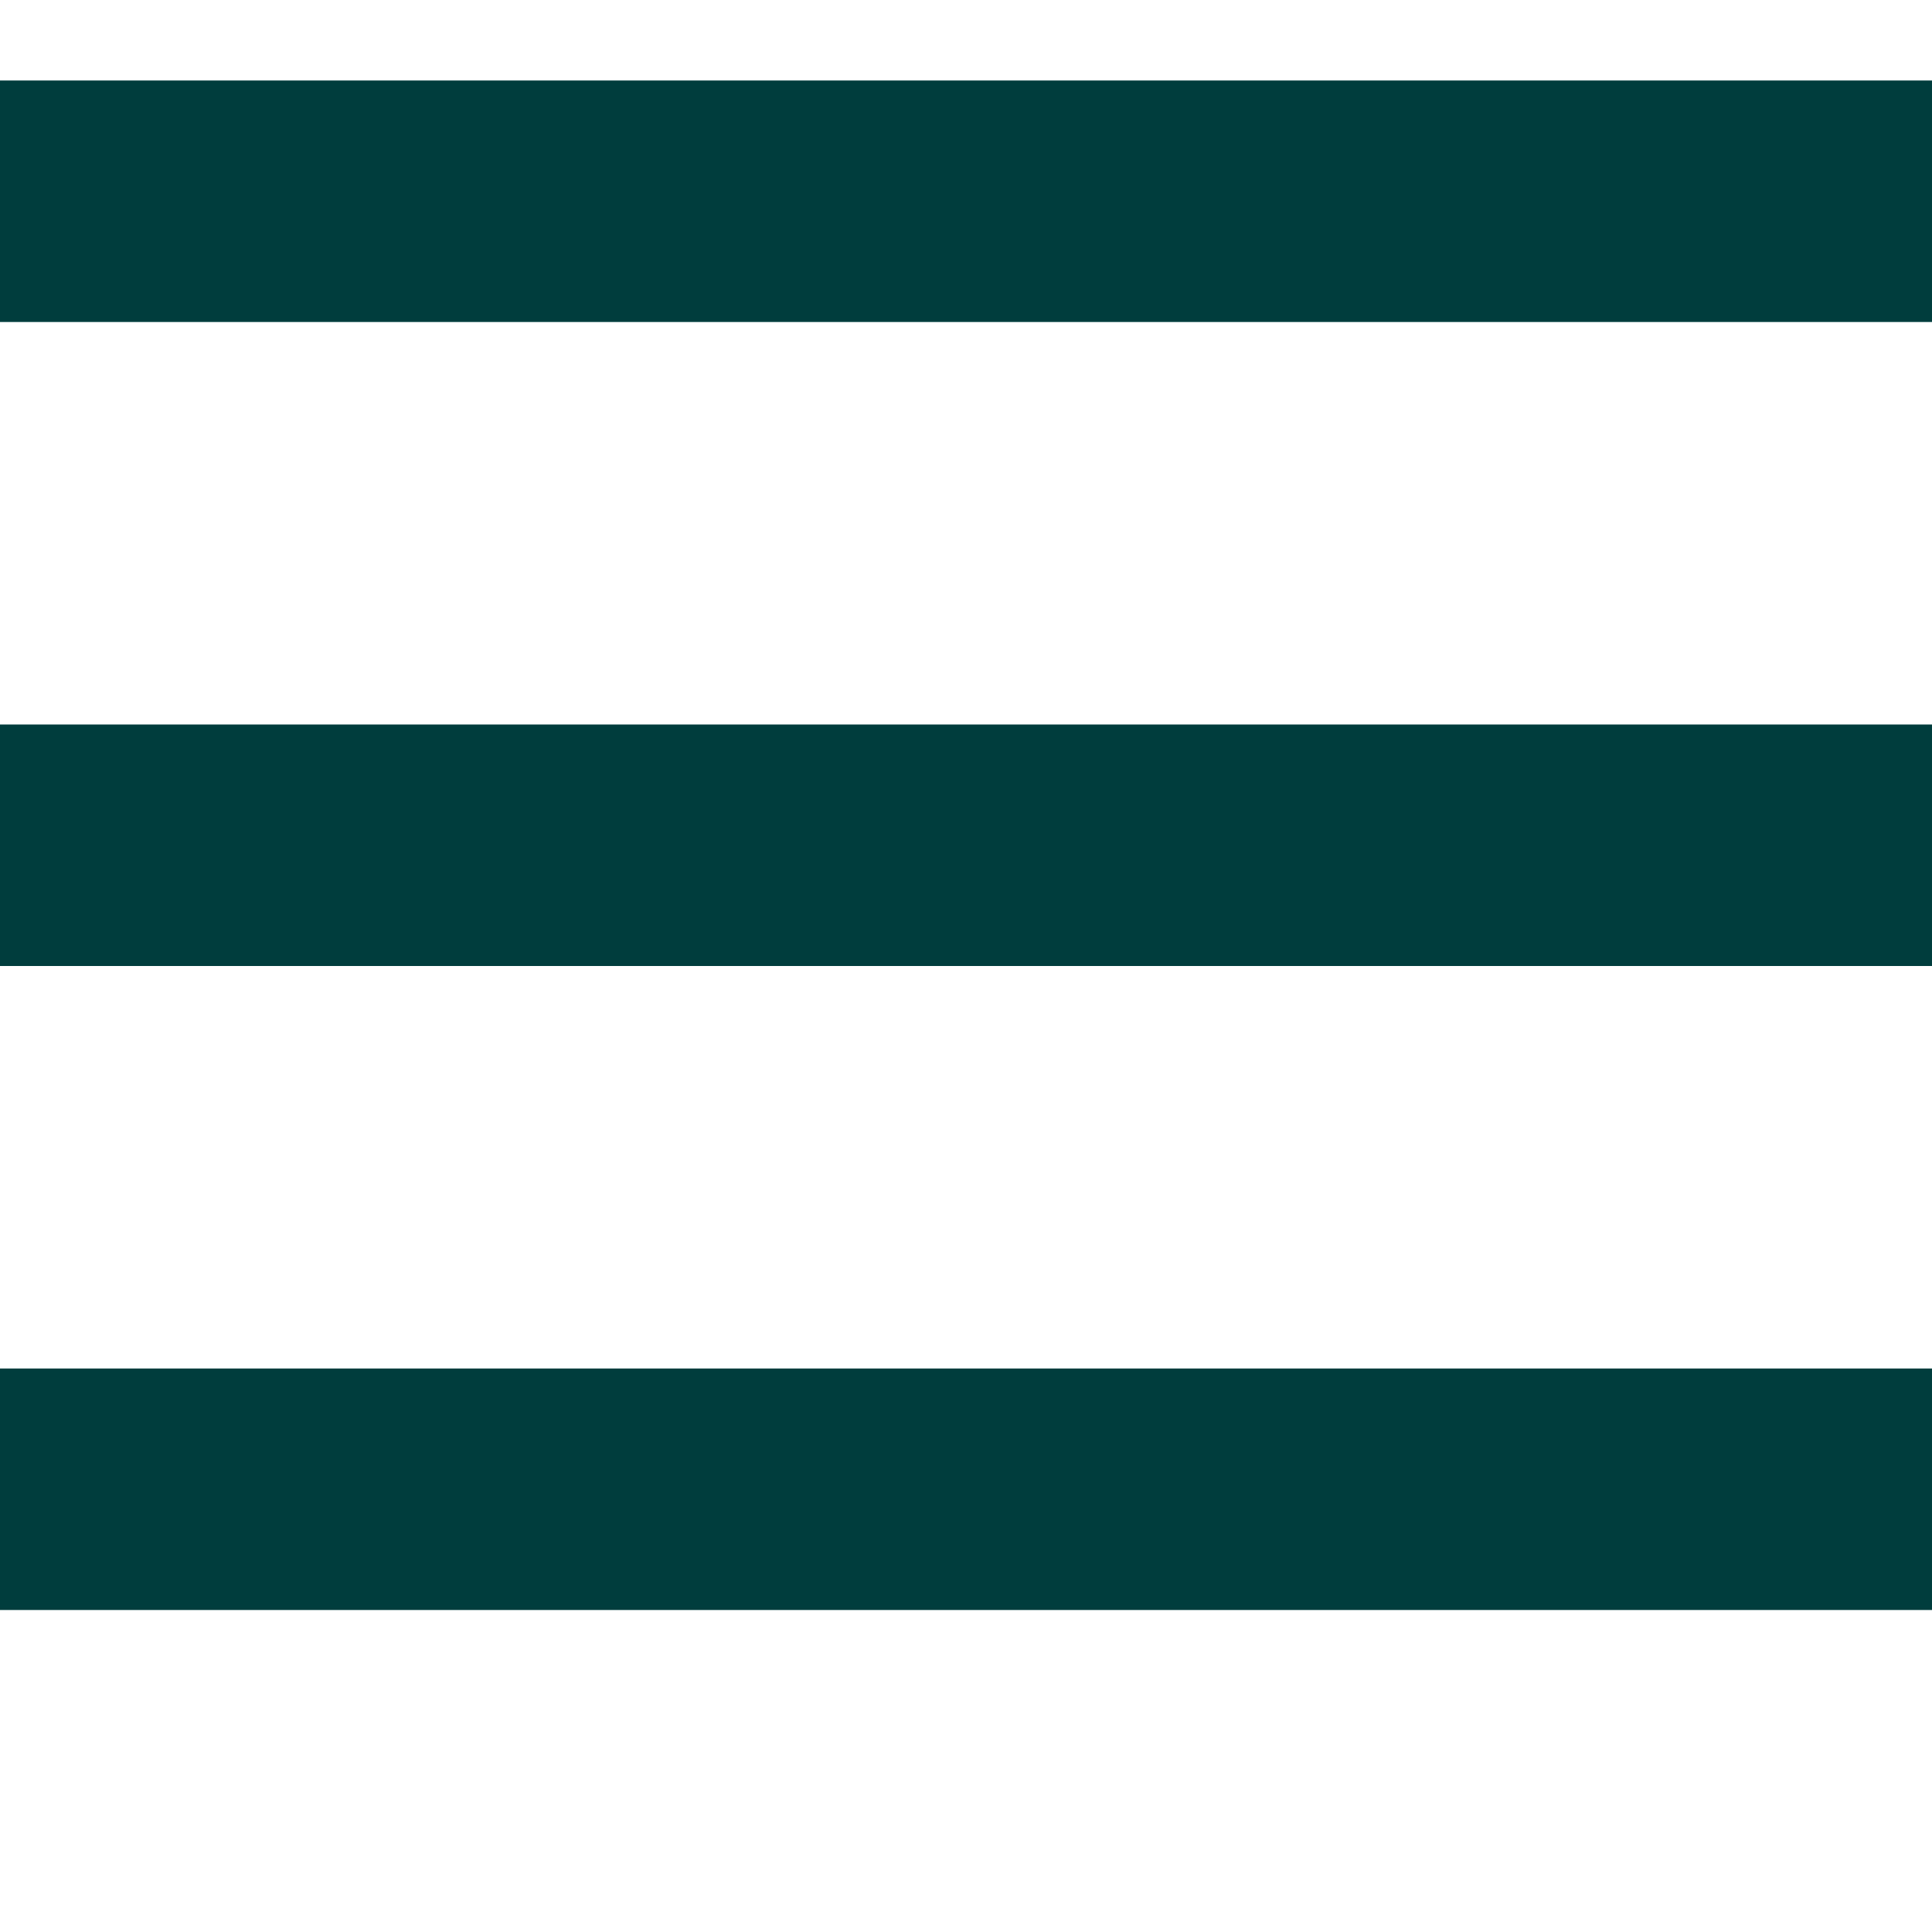
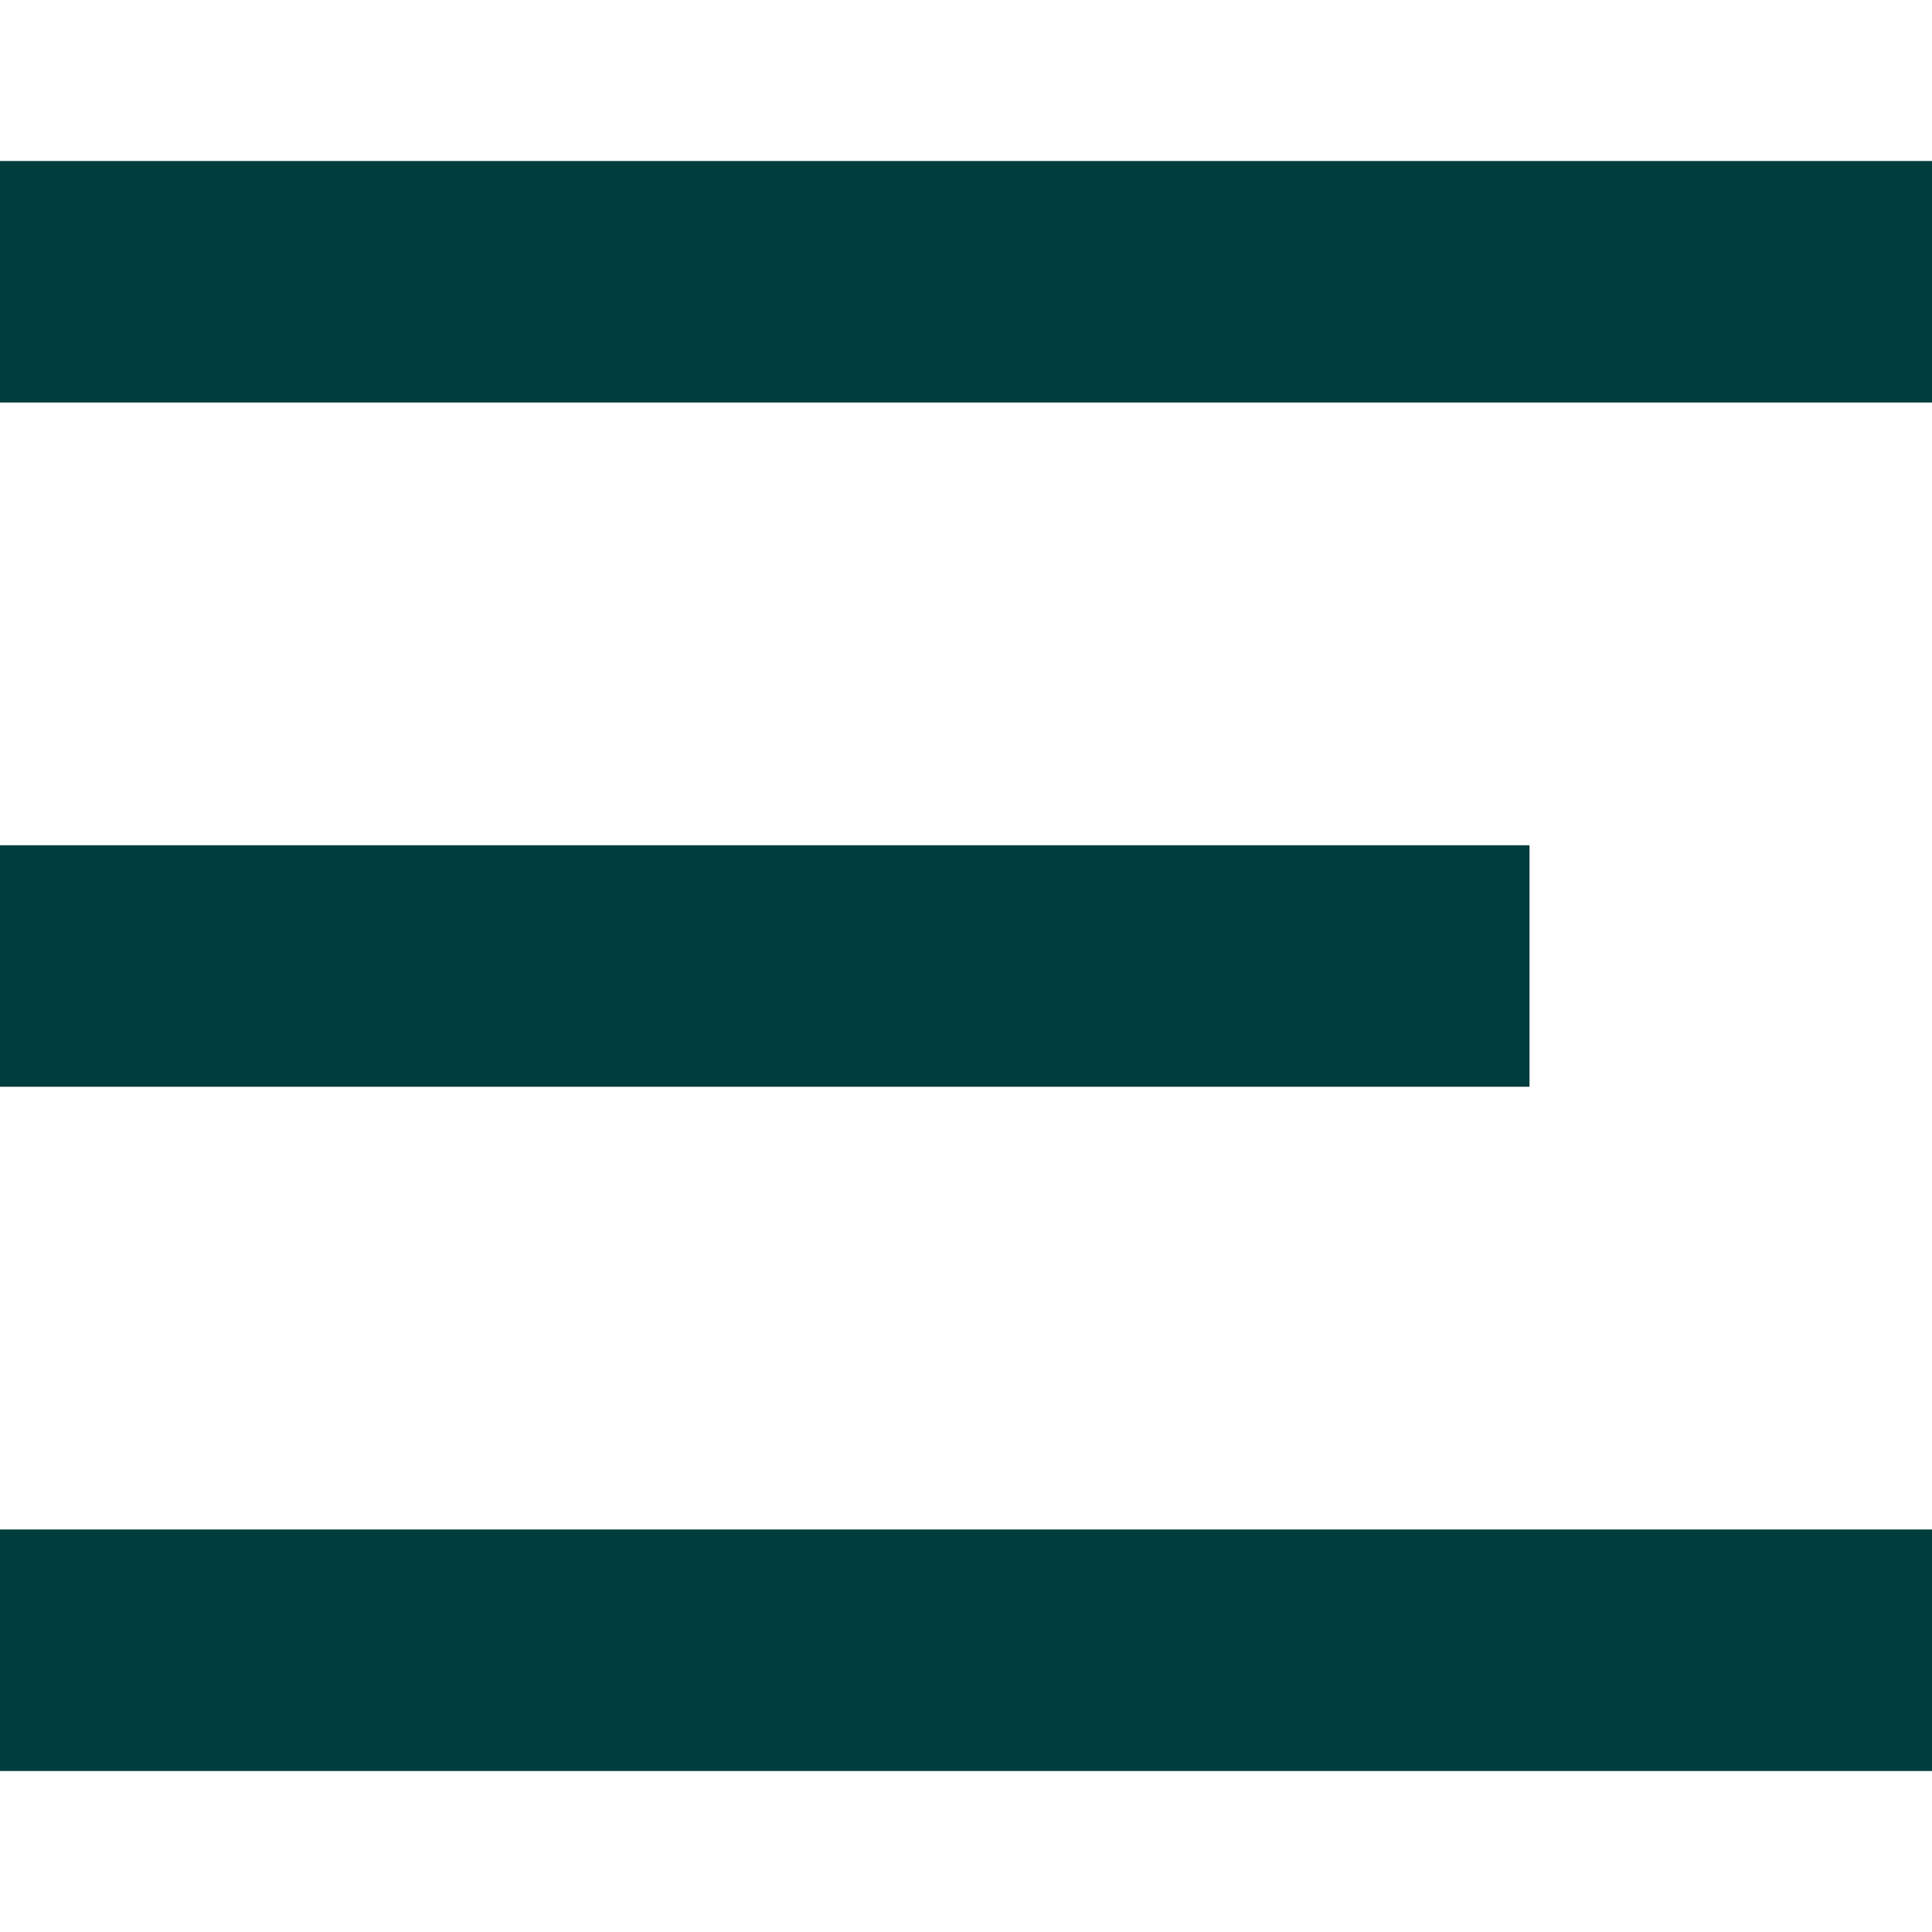
<svg xmlns="http://www.w3.org/2000/svg" width="24" height="24" viewBox="0 0 24 24" fill="none">
-   <path fill-rule="evenodd" clip-rule="evenodd" d="M24 4H0V1H24V4Z" fill="#003D3D" />
-   <path fill-rule="evenodd" clip-rule="evenodd" d="M24 12H0V9H24V12Z" fill="#003D3D" />
-   <path fill-rule="evenodd" clip-rule="evenodd" d="M24 20H0V17H24V20Z" fill="#003D3D" />
+   <path fill-rule="evenodd" clip-rule="evenodd" d="M24 5H0V2H24V5Z" fill="#003D3D" />
+   <path fill-rule="evenodd" clip-rule="evenodd" d="M19 13.5H0V10.5H19V13.5Z" fill="#003D3D" />
+   <path fill-rule="evenodd" clip-rule="evenodd" d="M24 22H0V19H24V22Z" fill="#003D3D" />
</svg>
